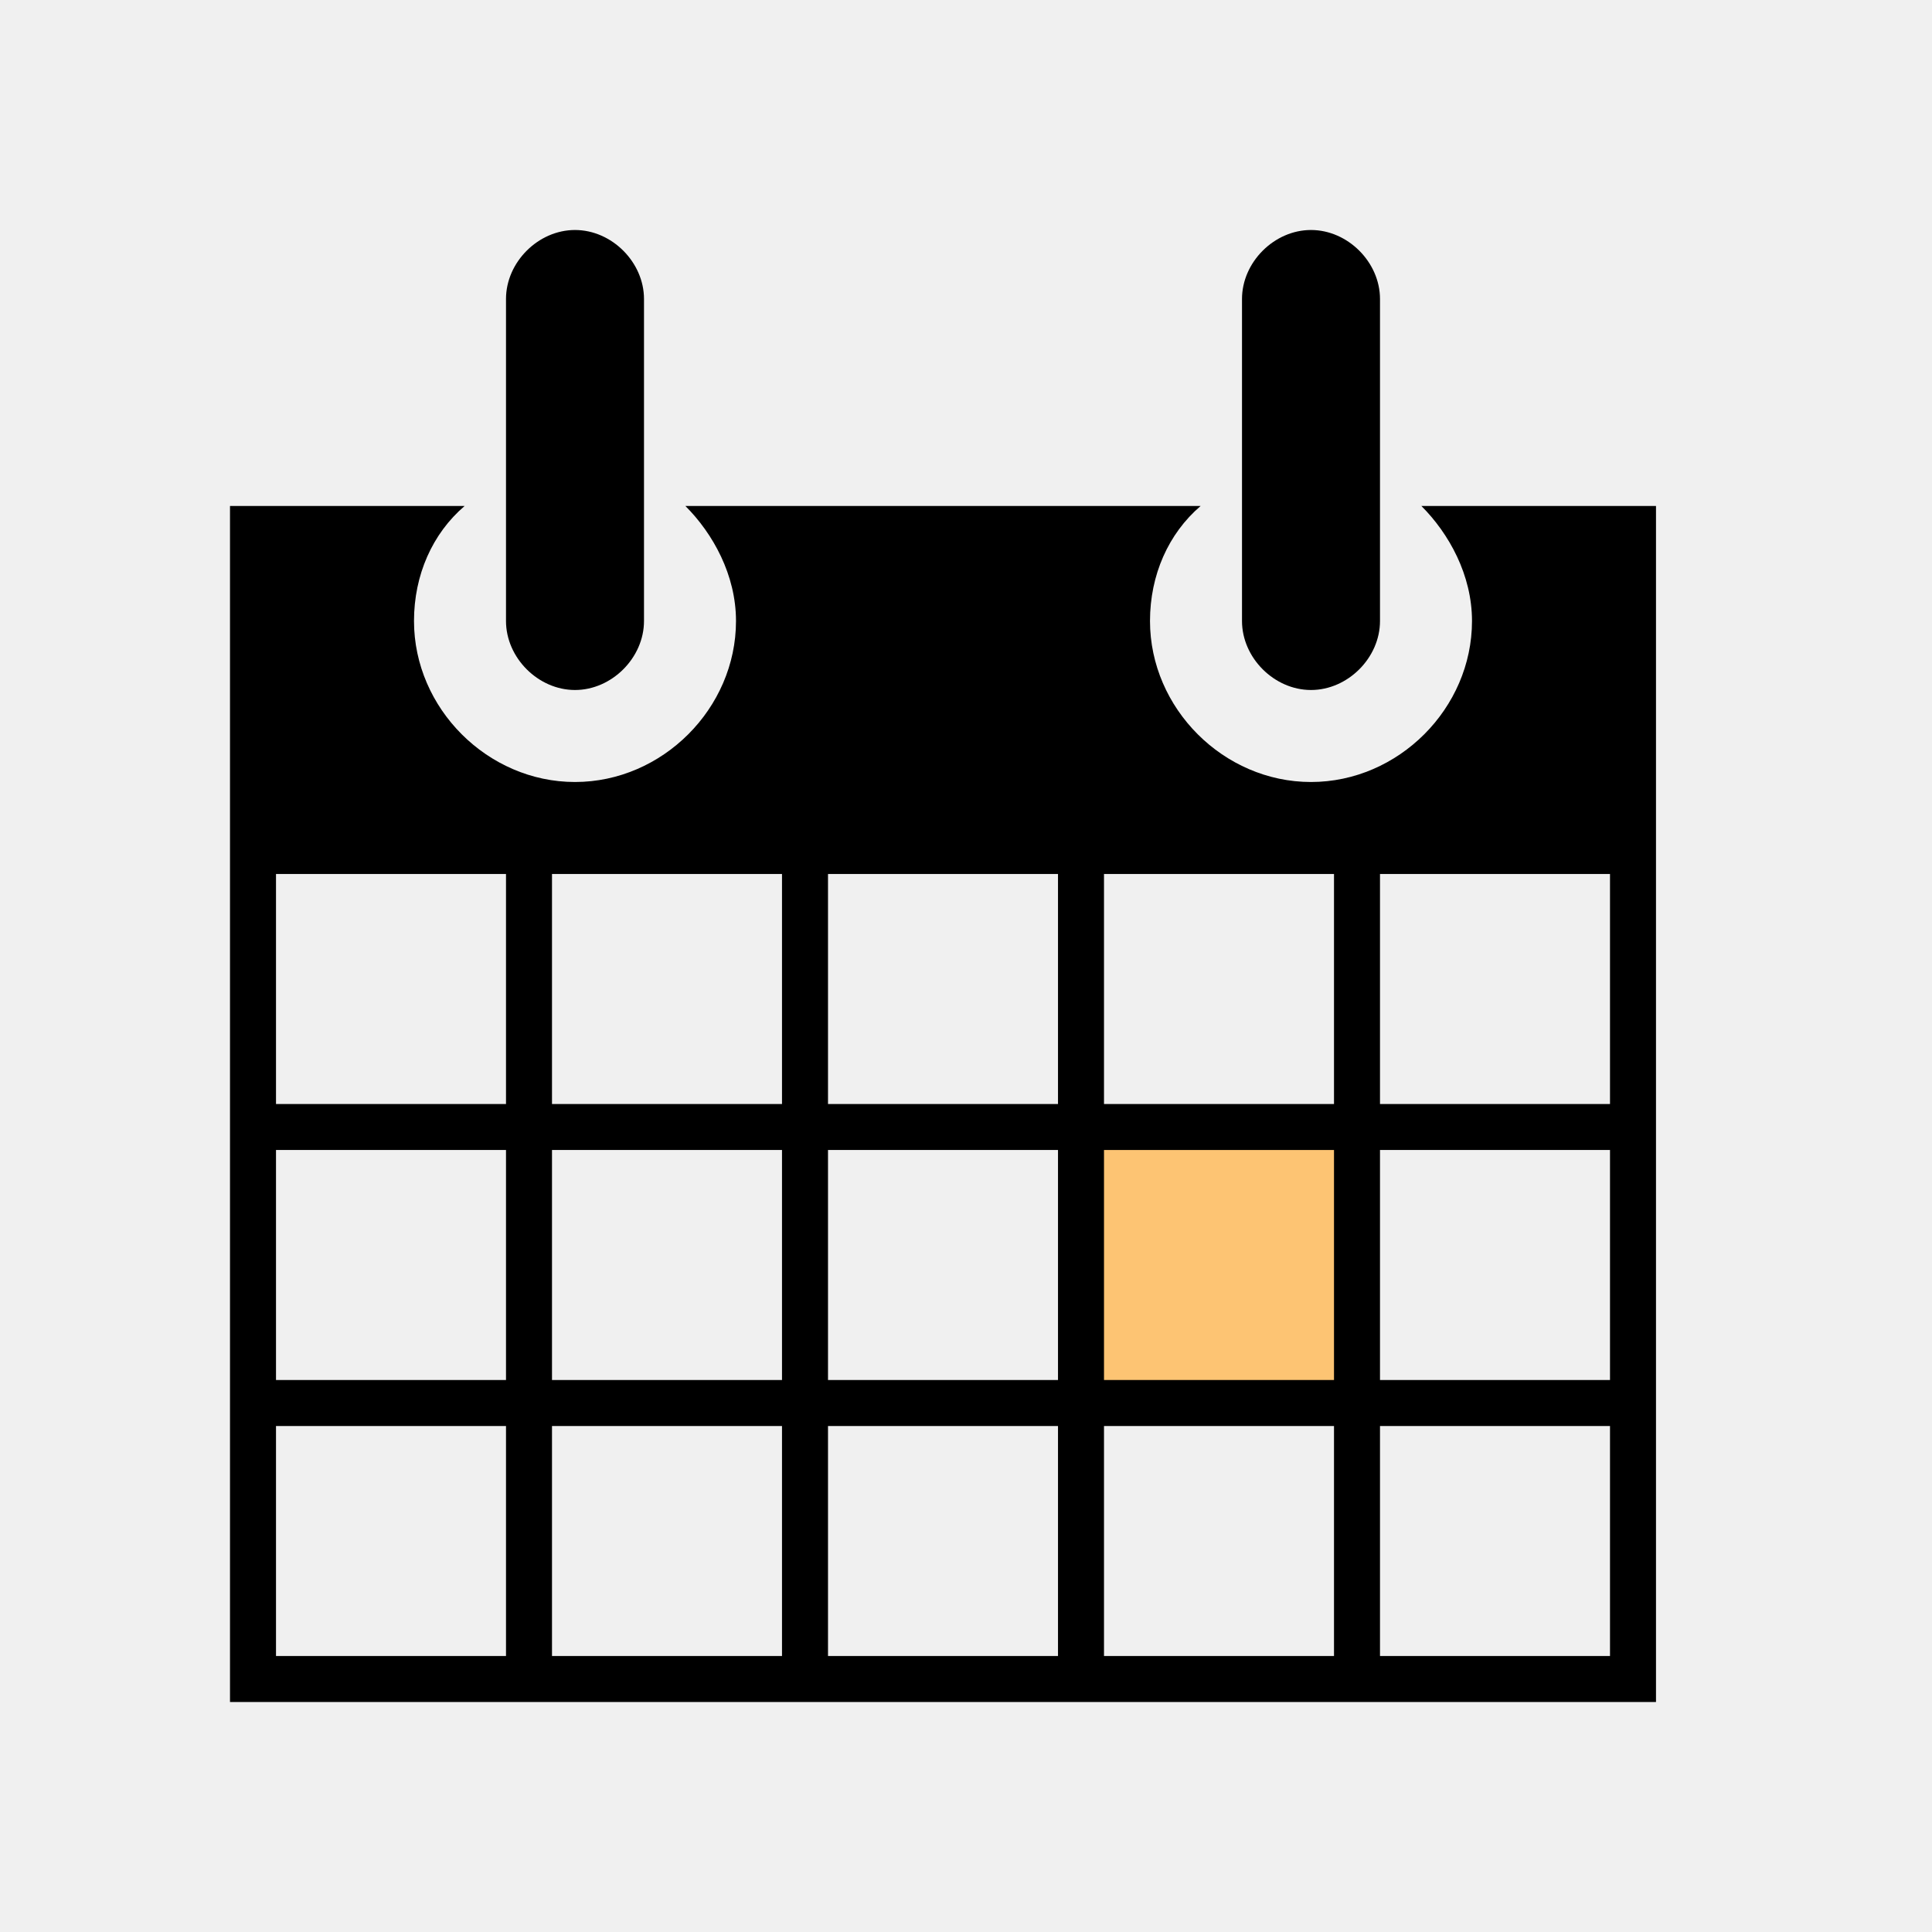
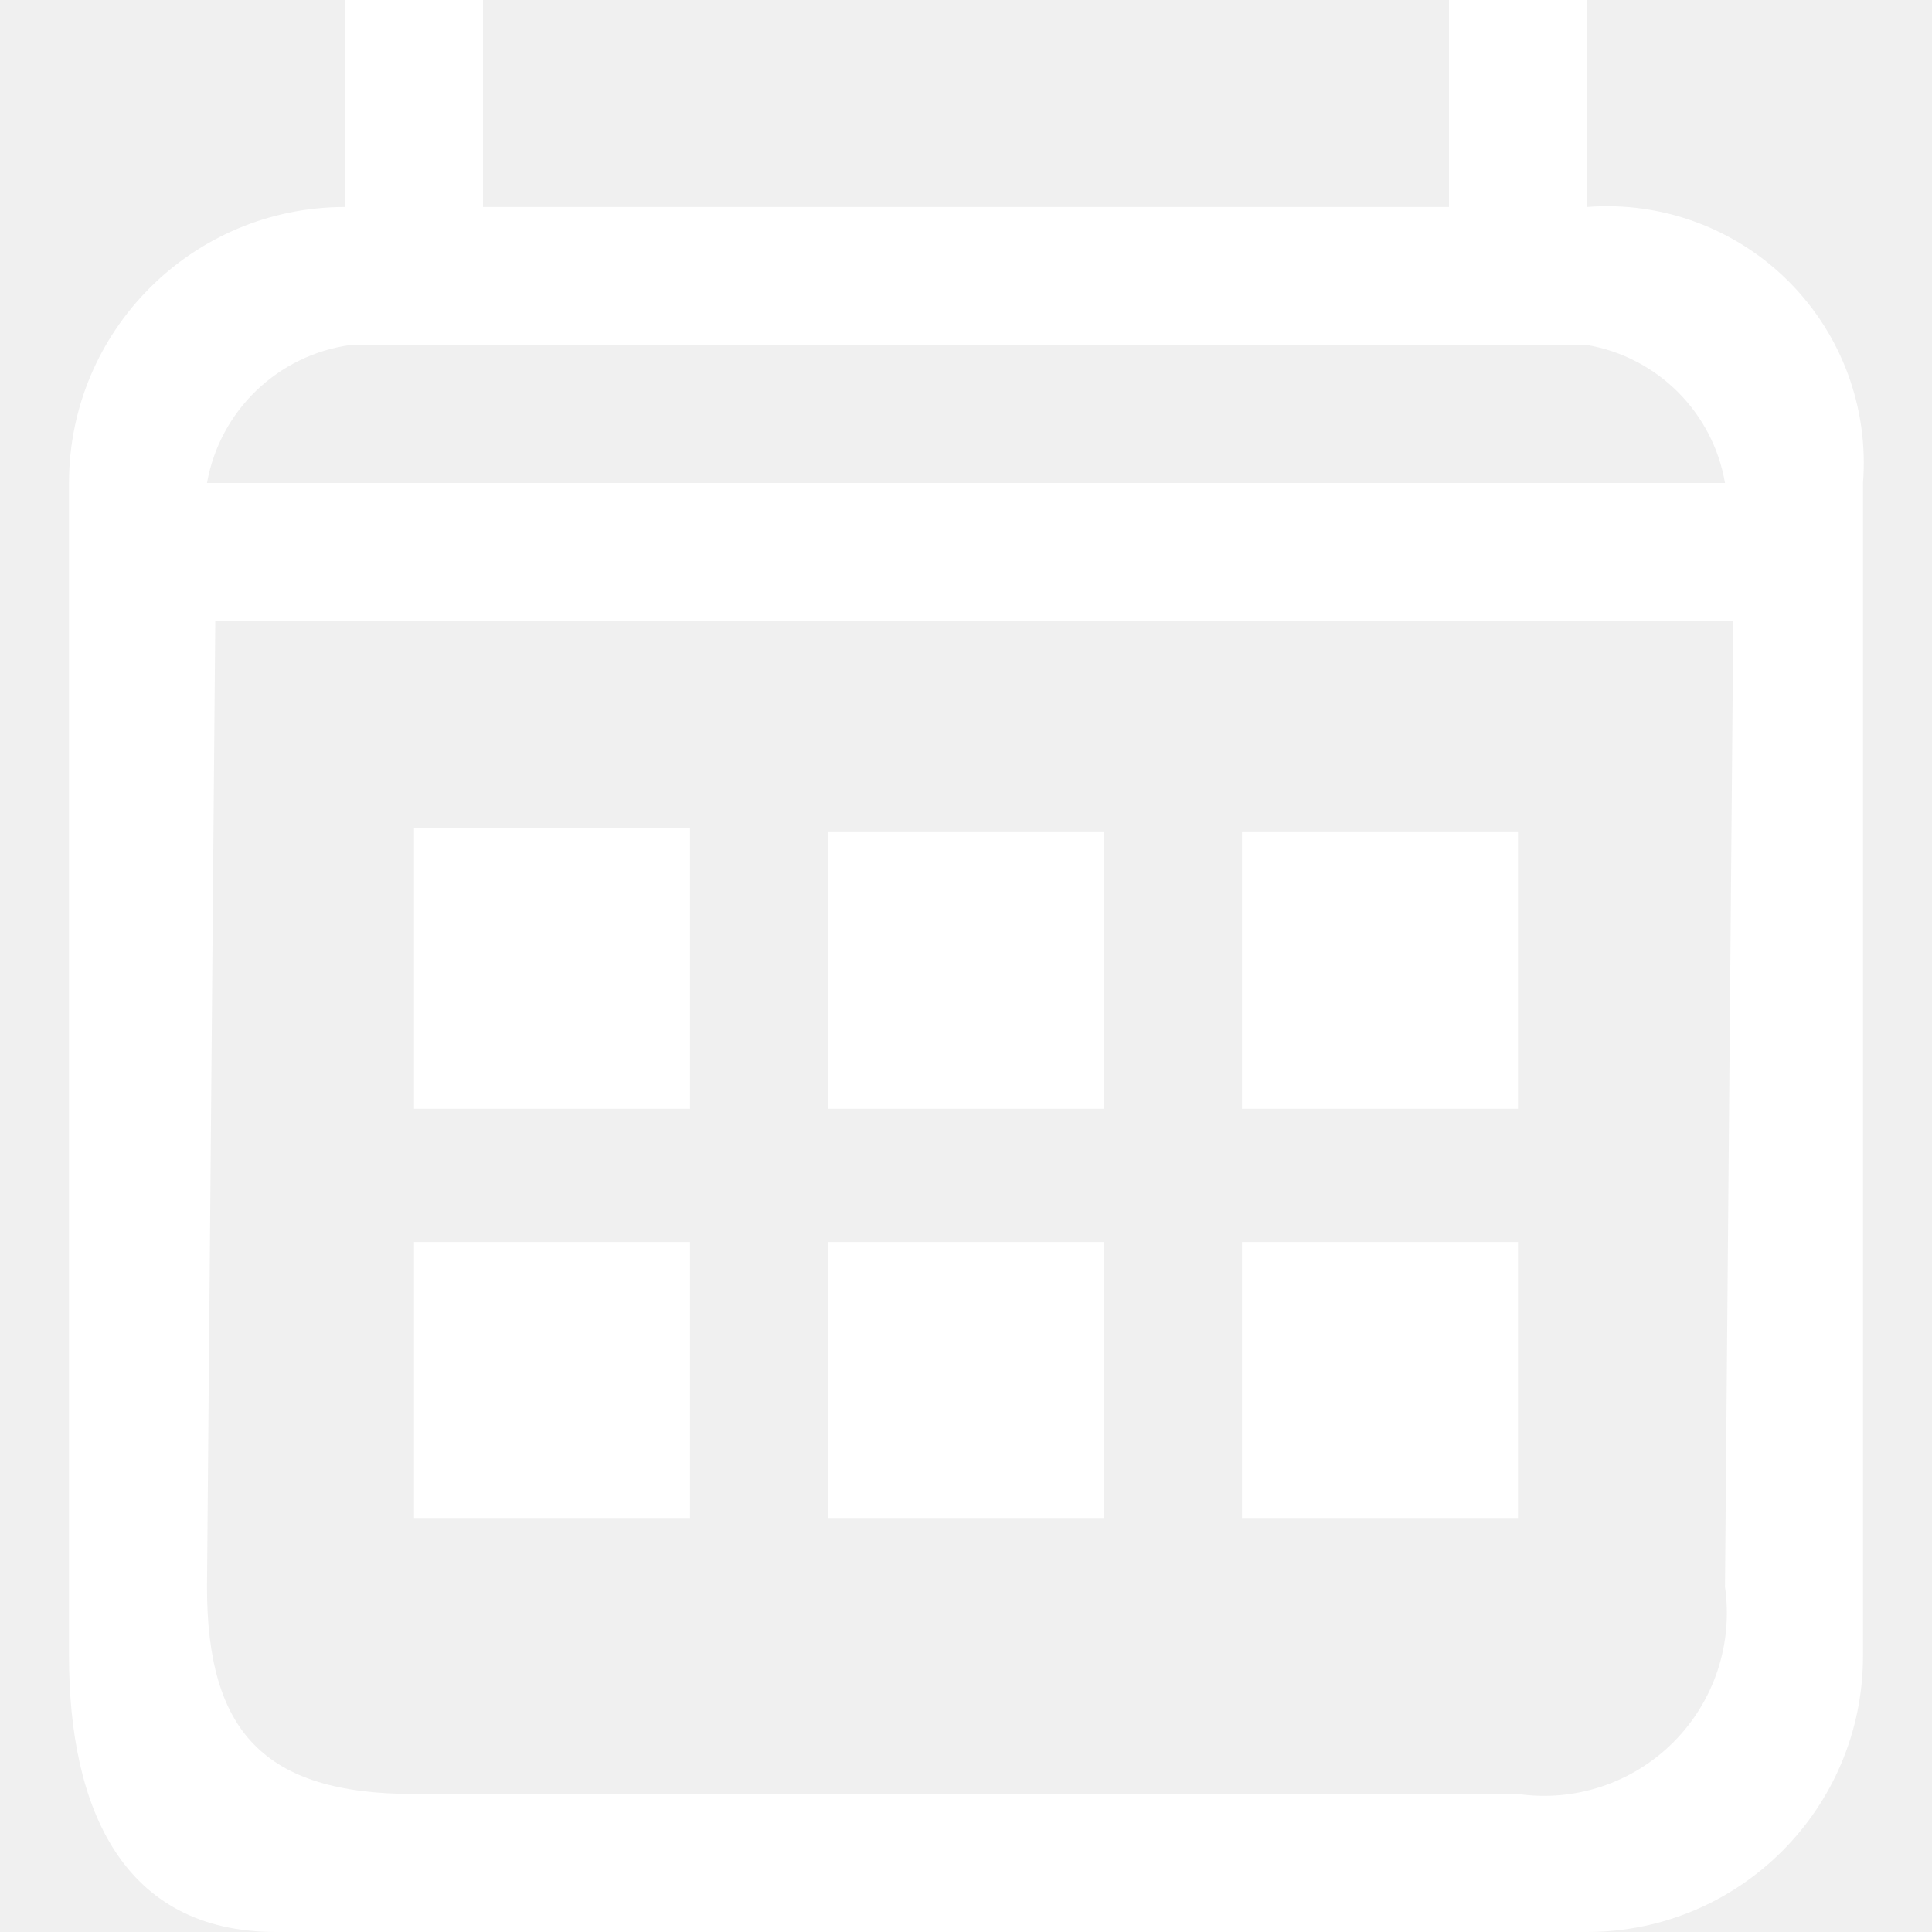
- <svg xmlns="http://www.w3.org/2000/svg" version="1.1" id="Layer_1" x="0px" y="0px" viewBox="0 0 42 42" style="enable-background:new 0 0 42 42;" xml:space="preserve">
-   <style type="text/css">
- 	.st0{fill:#FDC473;}
- </style>
-   <g>
-     <path d="M30.9,11c0.6,0.6,1.1,1.5,1.1,2.5c0,1.9-1.6,3.5-3.5,3.5S25,15.4,25,13.5c0-1,0.4-1.9,1.1-2.5H14.9   c0.6,0.6,1.1,1.5,1.1,2.5c0,1.9-1.6,3.5-3.5,3.5S9,15.4,9,13.5c0-1,0.4-1.9,1.1-2.5H5v6.9v0.9V24v0.9v5.2V31v6h6h0.9h5.2H18h5.2   h0.9h5.2H30h6v-6.1V30v-5.2V24v-5.2v-0.9V11H30.9z M11,36H6v-5h5V36z M11,30H6v-5h5V30z M11,24H6v-5h5V24z M17,36h-5v-5h5V36z    M17,30h-5v-5h5V30z M17,24h-5v-5h5V24z M23,36h-5v-5h5V36z M23,30h-5v-5h5V30z M23,24h-5v-5h5V24z M29,36h-5v-5h5V36z M29,24h-5   v-5h5V24z M35,36h-5v-5h5V36z M35,30h-5v-5h5V30z M35,24h-5v-5h5V24z" />
-     <path d="M12.5,15c0.8,0,1.5-0.7,1.5-1.5v-7C14,5.7,13.3,5,12.5,5S11,5.7,11,6.5v7C11,14.3,11.7,15,12.5,15z" />
-     <path d="M28.5,15c0.8,0,1.5-0.7,1.5-1.5v-7C30,5.7,29.3,5,28.5,5S27,5.7,27,6.5v7C27,14.3,27.7,15,28.5,15z" />
+ <svg xmlns="http://www.w3.org/2000/svg" id="Layer_1" data-name="Layer 1" viewBox="0 0 28 28">
+   <defs>
+     <style>.cls-1{fill:#fff;}</style>
+   </defs>
+   <g id="Group_557" data-name="Group 557">
+     <path id="Path_54" data-name="Path 54" class="cls-1" d="M23,3V0H21V3H7V0H5V3H5A4,4,0,0,0,1,7V24c0,2.21.78,4,3,4H23a4,4,0,0,0,4-4V7a3.72,3.72,0,0,0-4-4ZM5.08,5H23a2.45,2.45,0,0,1,2,2H3A2.45,2.45,0,0,1,5.08,5ZM22,26H6c-2.19,0-3-.92-3-3L3.12,9h22L25,23A2.65,2.65,0,0,1,22,26Z" />
+     <rect id="Rectangle_1124" data-name="Rectangle 1124" class="cls-1" x="6" y="12" width="4" height="4.07" />
+     <rect id="Rectangle_1125" data-name="Rectangle 1125" class="cls-1" x="12" y="12.05" width="4" height="4.02" />
+     <rect id="Rectangle_1126" data-name="Rectangle 1126" class="cls-1" x="18" y="12.05" width="4" height="4.02" />
+     <rect id="Rectangle_1127" data-name="Rectangle 1127" class="cls-1" x="6" y="18" width="4" height="4" />
+     <rect id="Rectangle_1128" data-name="Rectangle 1128" class="cls-1" x="12" y="18" width="4" height="4" />
+     <rect id="Rectangle_1129" data-name="Rectangle 1129" class="cls-1" x="18" y="18" width="4" height="4" />
  </g>
-   <rect x="24" y="25" class="st0" width="5" height="5" />
</svg>
